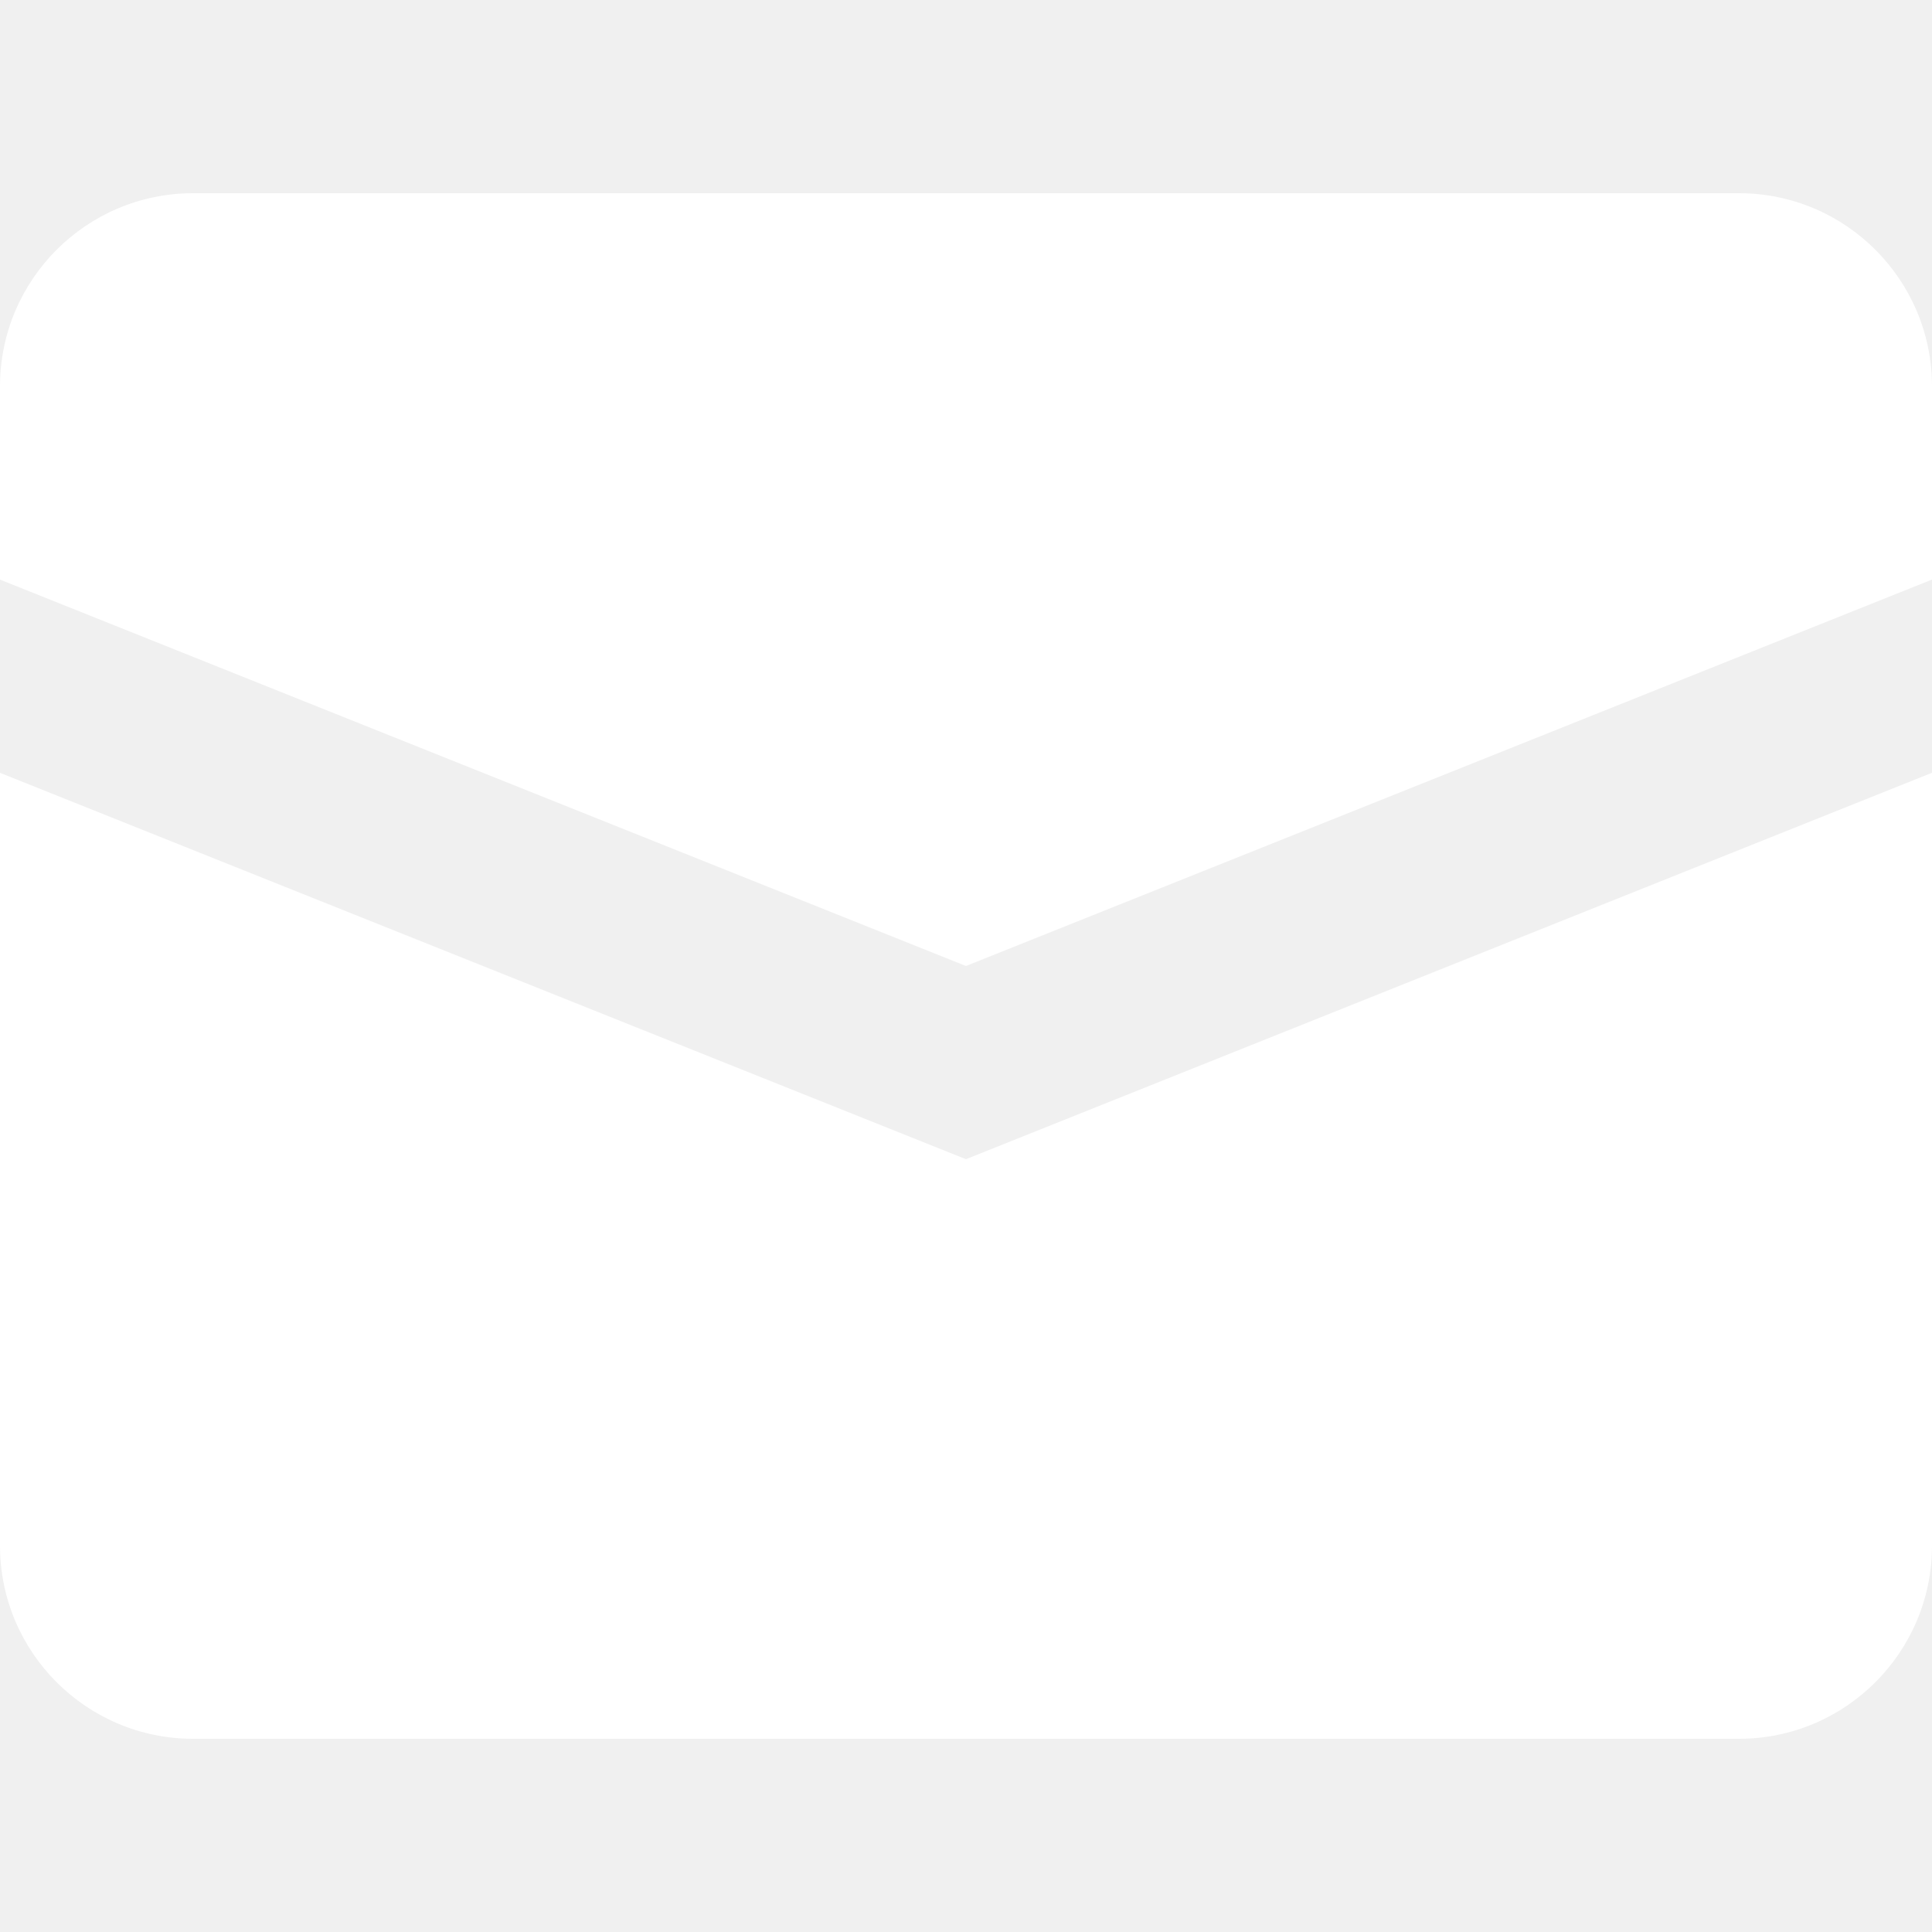
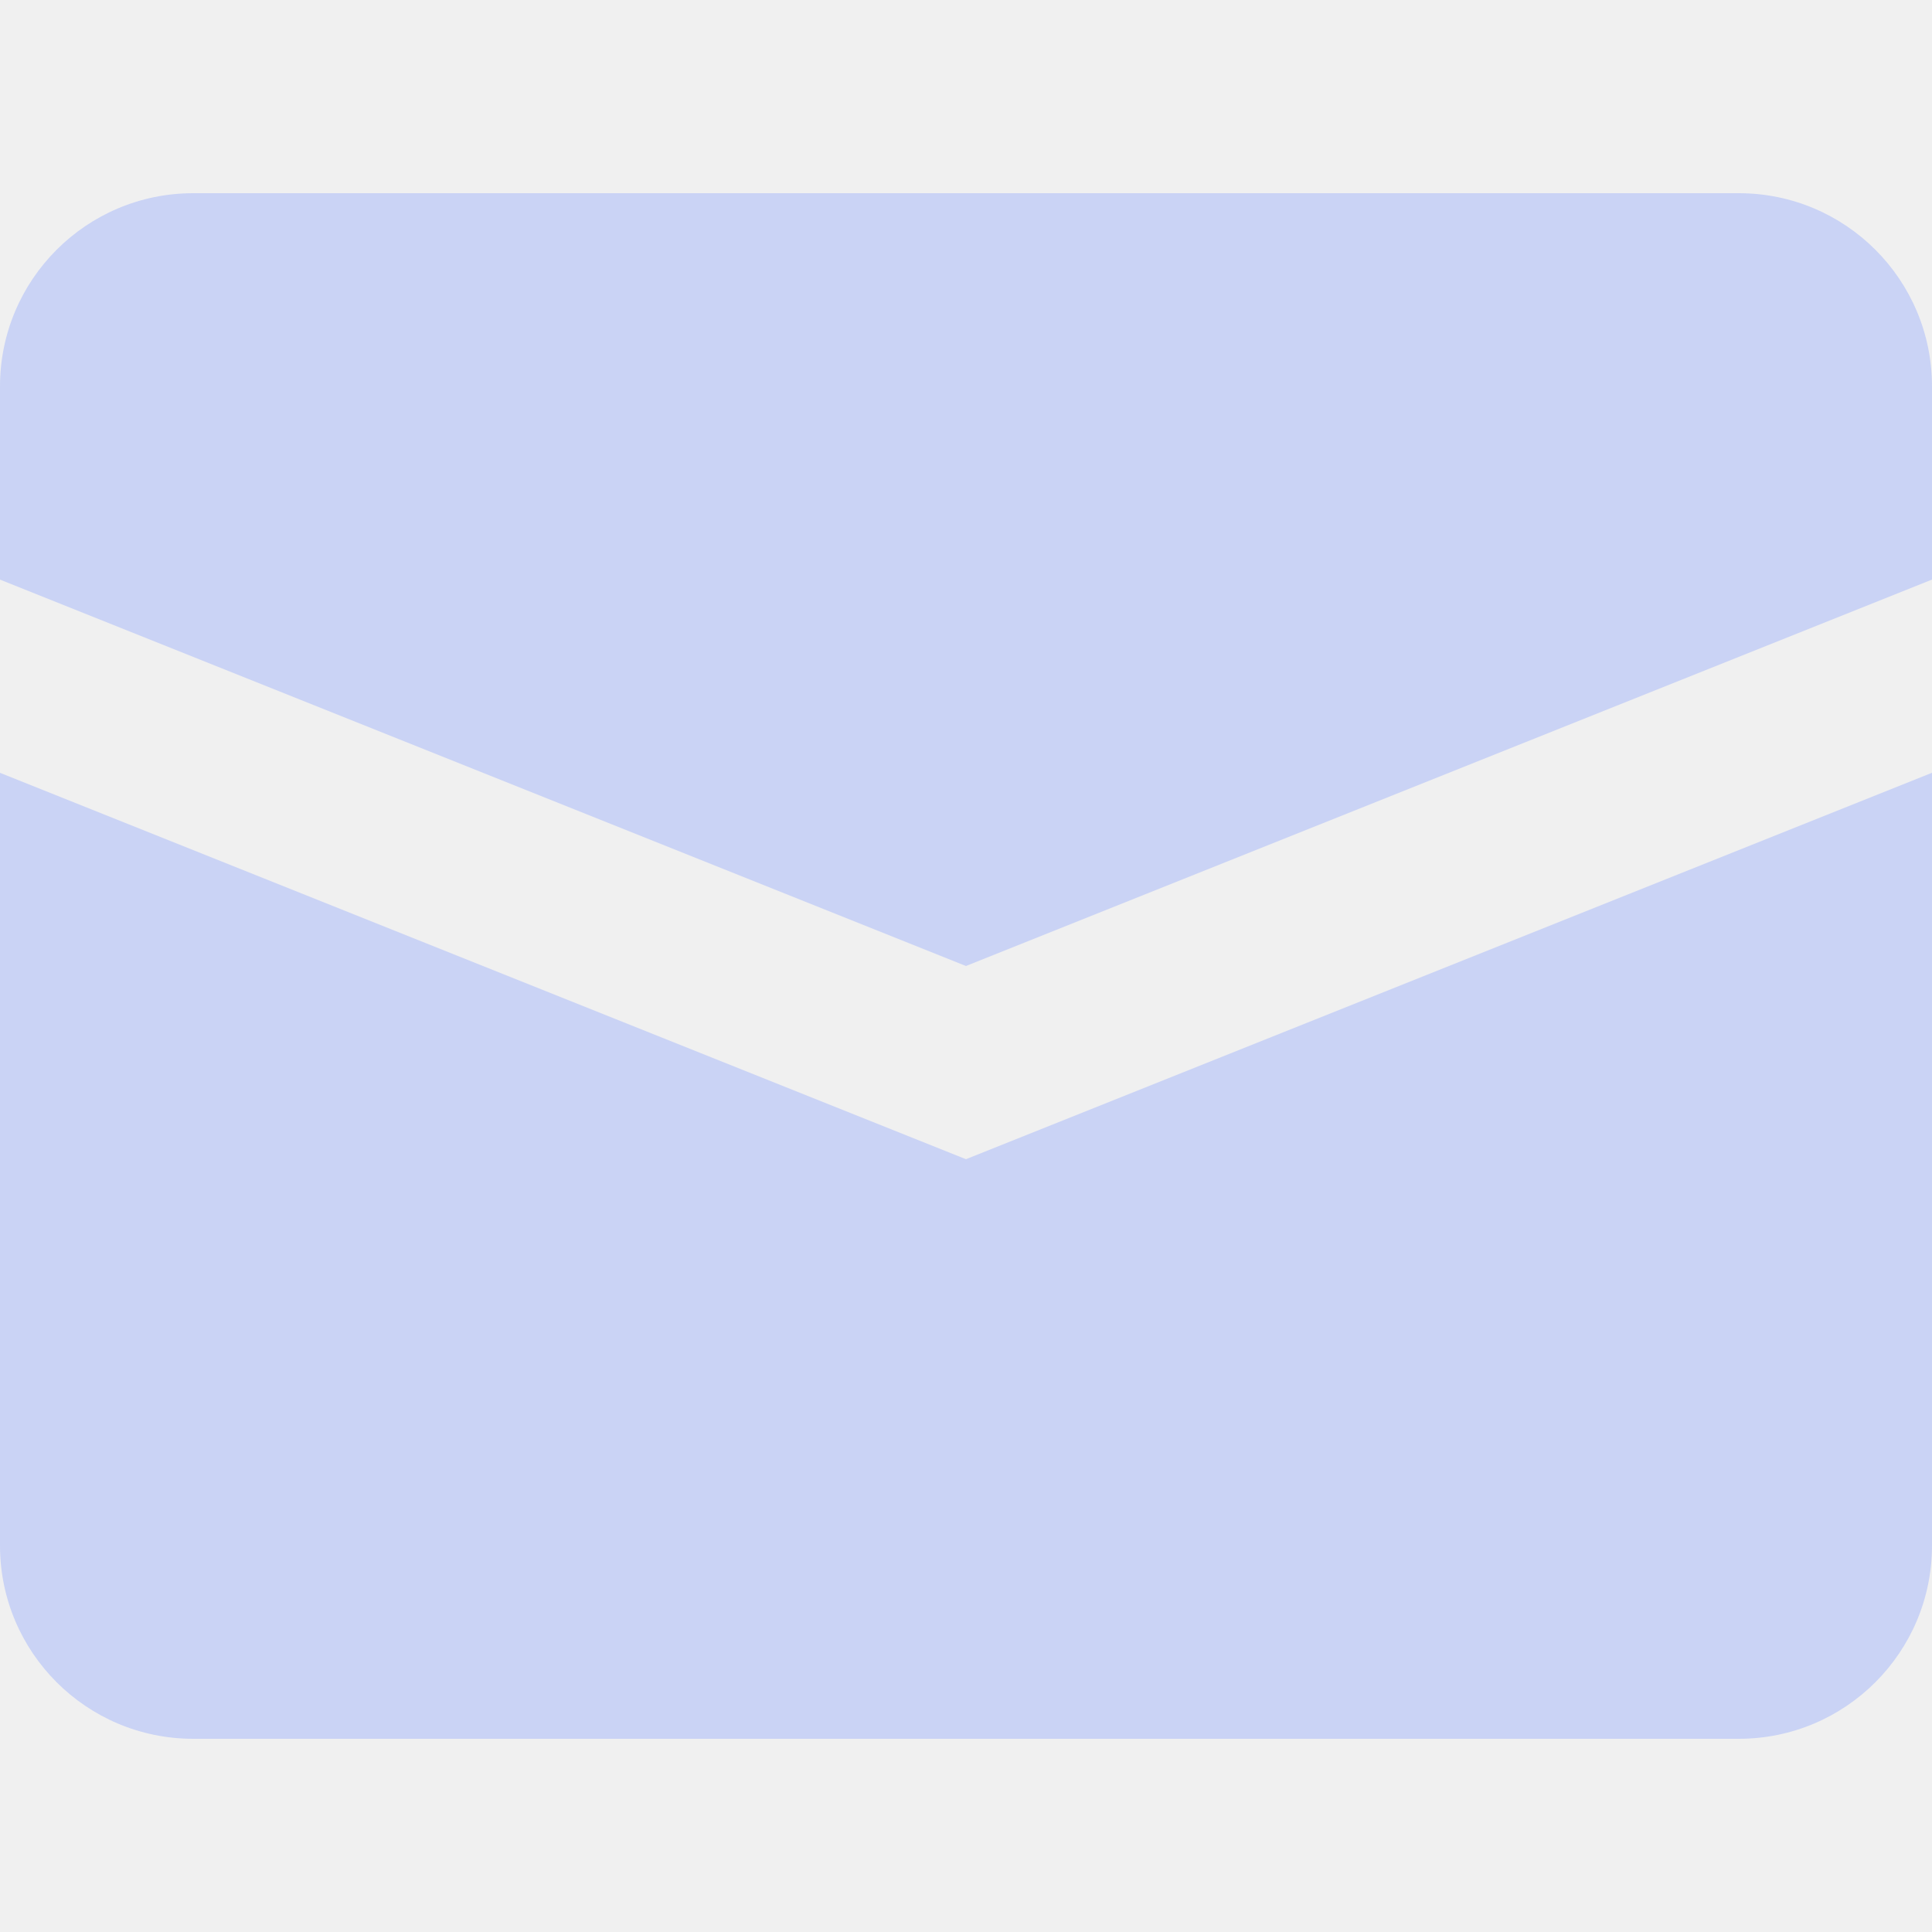
<svg xmlns="http://www.w3.org/2000/svg" width="20" height="20" viewBox="0 0 20 20" version="1.1" id="svg2">
  <defs id="defs2" />
-   <g fill="#00af89" id="g2" style="fill:#ffffff;fill-opacity:1">
-     <path d="M0 8v8a2 2 0 0 0 2 2h16a2 2 0 0 0 2-2V8l-10 4z" id="path1" style="fill:#ffffff;fill-opacity:1" />
-     <path d="M18 2H2a2 2 0 0 0-2 2v2l10 4 10-4V4a2 2 0 0 0-2-2z" id="path2" style="fill:#ffffff;fill-opacity:1" />
+   <g fill="#00af89" id="g2" style="fill:#cad3f5;fill-opacity:1">
+     <path d="M0 8v8a2 2 0 0 0 2 2h16a2 2 0 0 0 2-2V8l-10 4z" id="path1" style="fill:#cad3f5;fill-opacity:1" />
+     <path d="M18 2H2a2 2 0 0 0-2 2v2l10 4 10-4V4a2 2 0 0 0-2-2z" id="path2" style="fill:#cad3f5;fill-opacity:1" />
  </g>
</svg>
